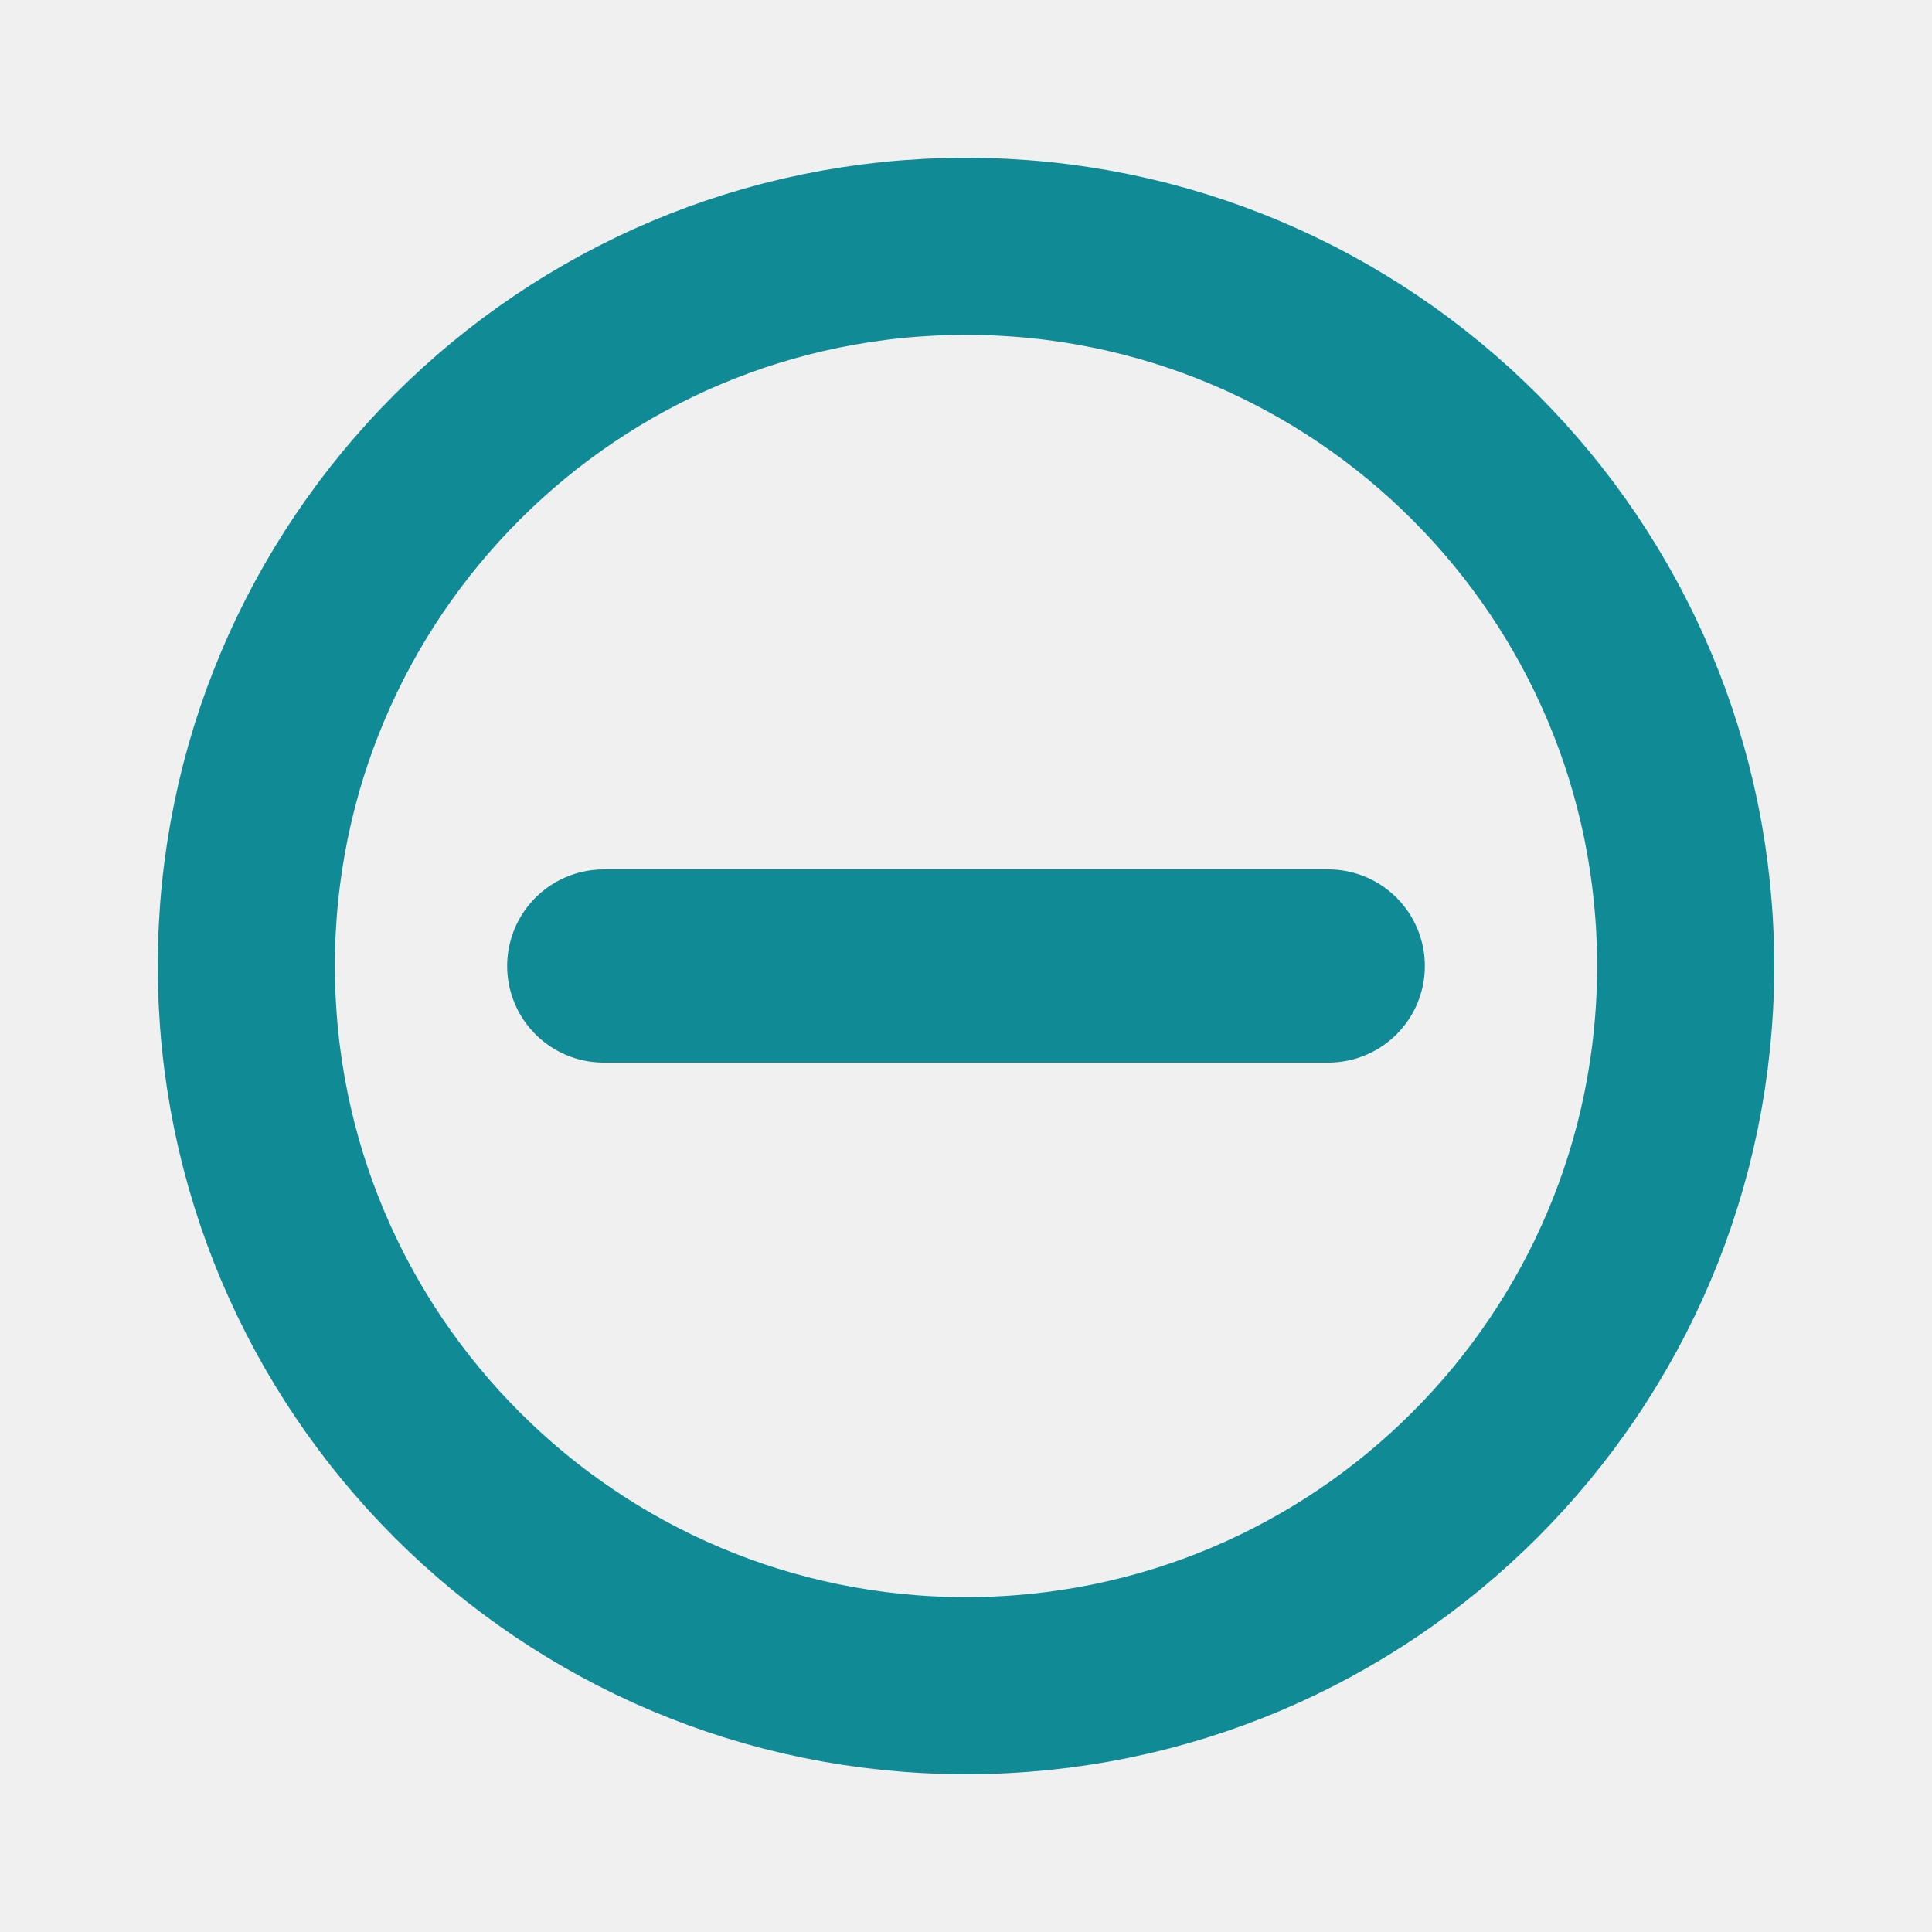
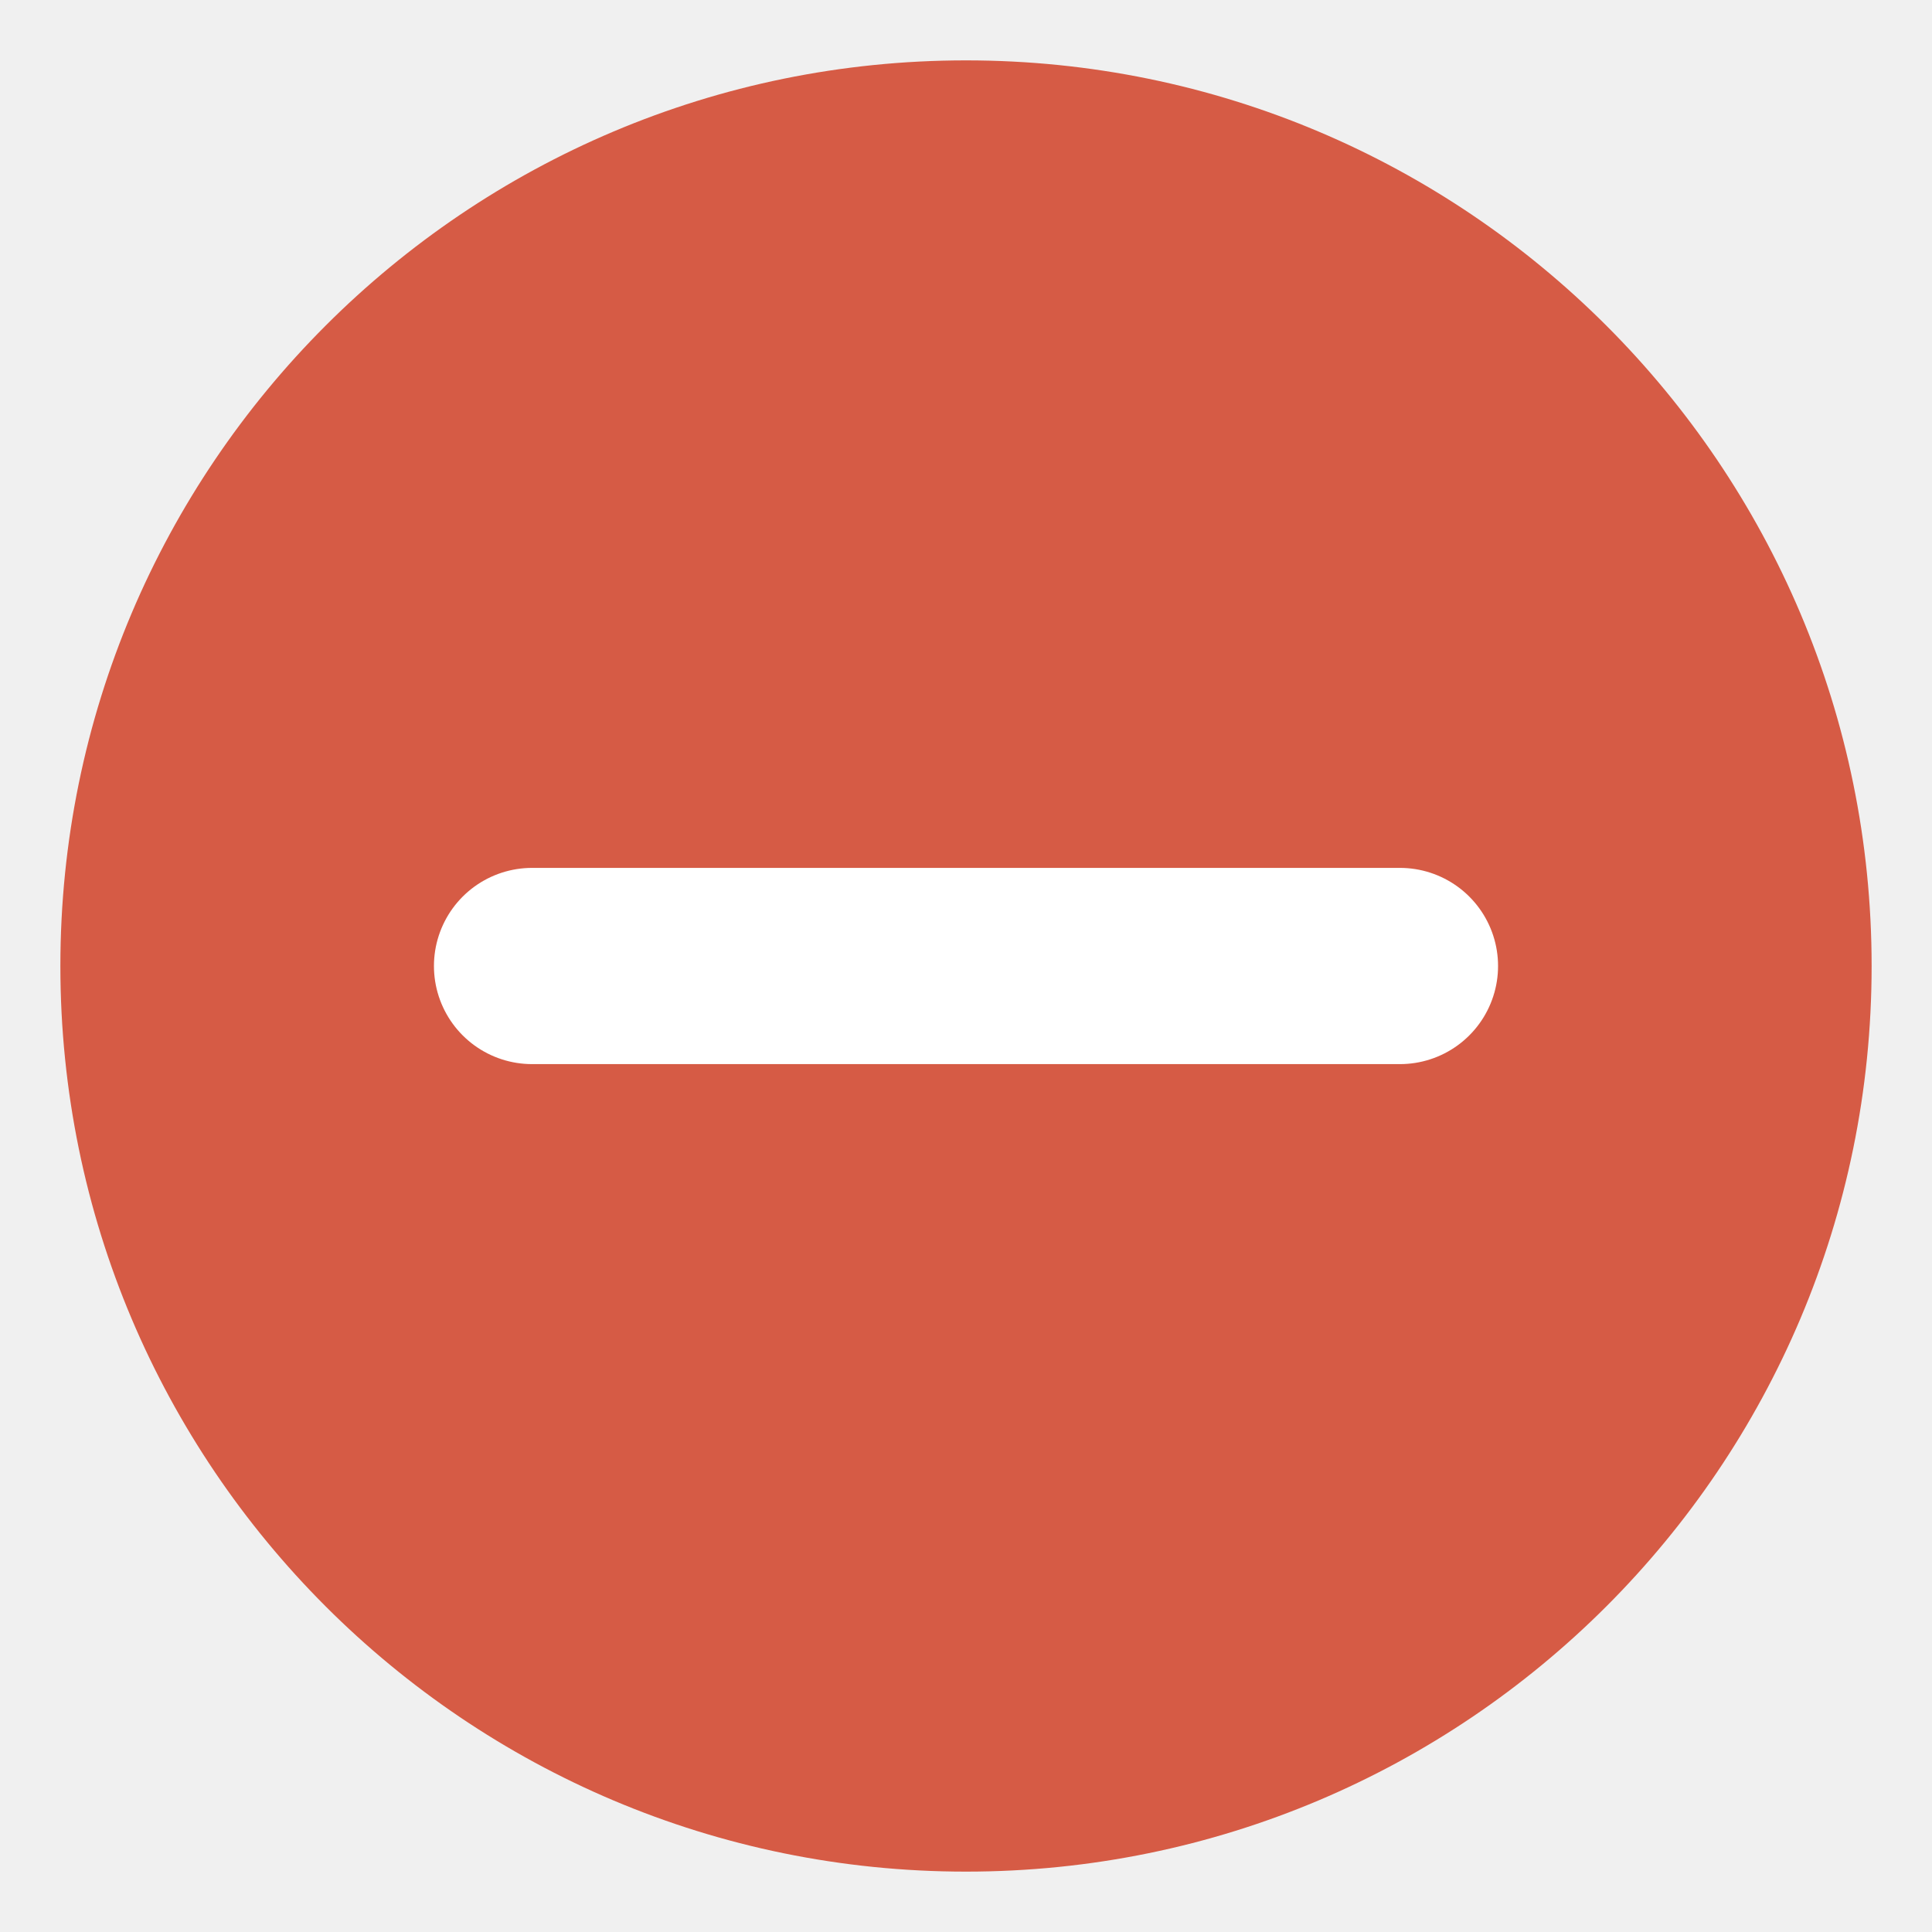
- <svg xmlns="http://www.w3.org/2000/svg" width="9.6" height="9.6" viewBox="0 0 12 12">
-   <circle cx="6" cy="6" r="4.47" fill="none" stroke="#108b96" stroke-width="1.1" />
-   <path d="M3.75 6h4.5" stroke="#108b96" stroke-width="1.2" stroke-linecap="round" />
+ <svg xmlns="http://www.w3.org/2000/svg" width="9.6" height="9.6" viewBox="0 0 1024 1024">
+   <circle cx="512" cy="512" r="480" fill="#D65B45" />
+   <path d="M282 512 H742" stroke="#FFFFFF" stroke-width="104" stroke-linecap="round" stroke-linejoin="round" fill="none" />
</svg>
